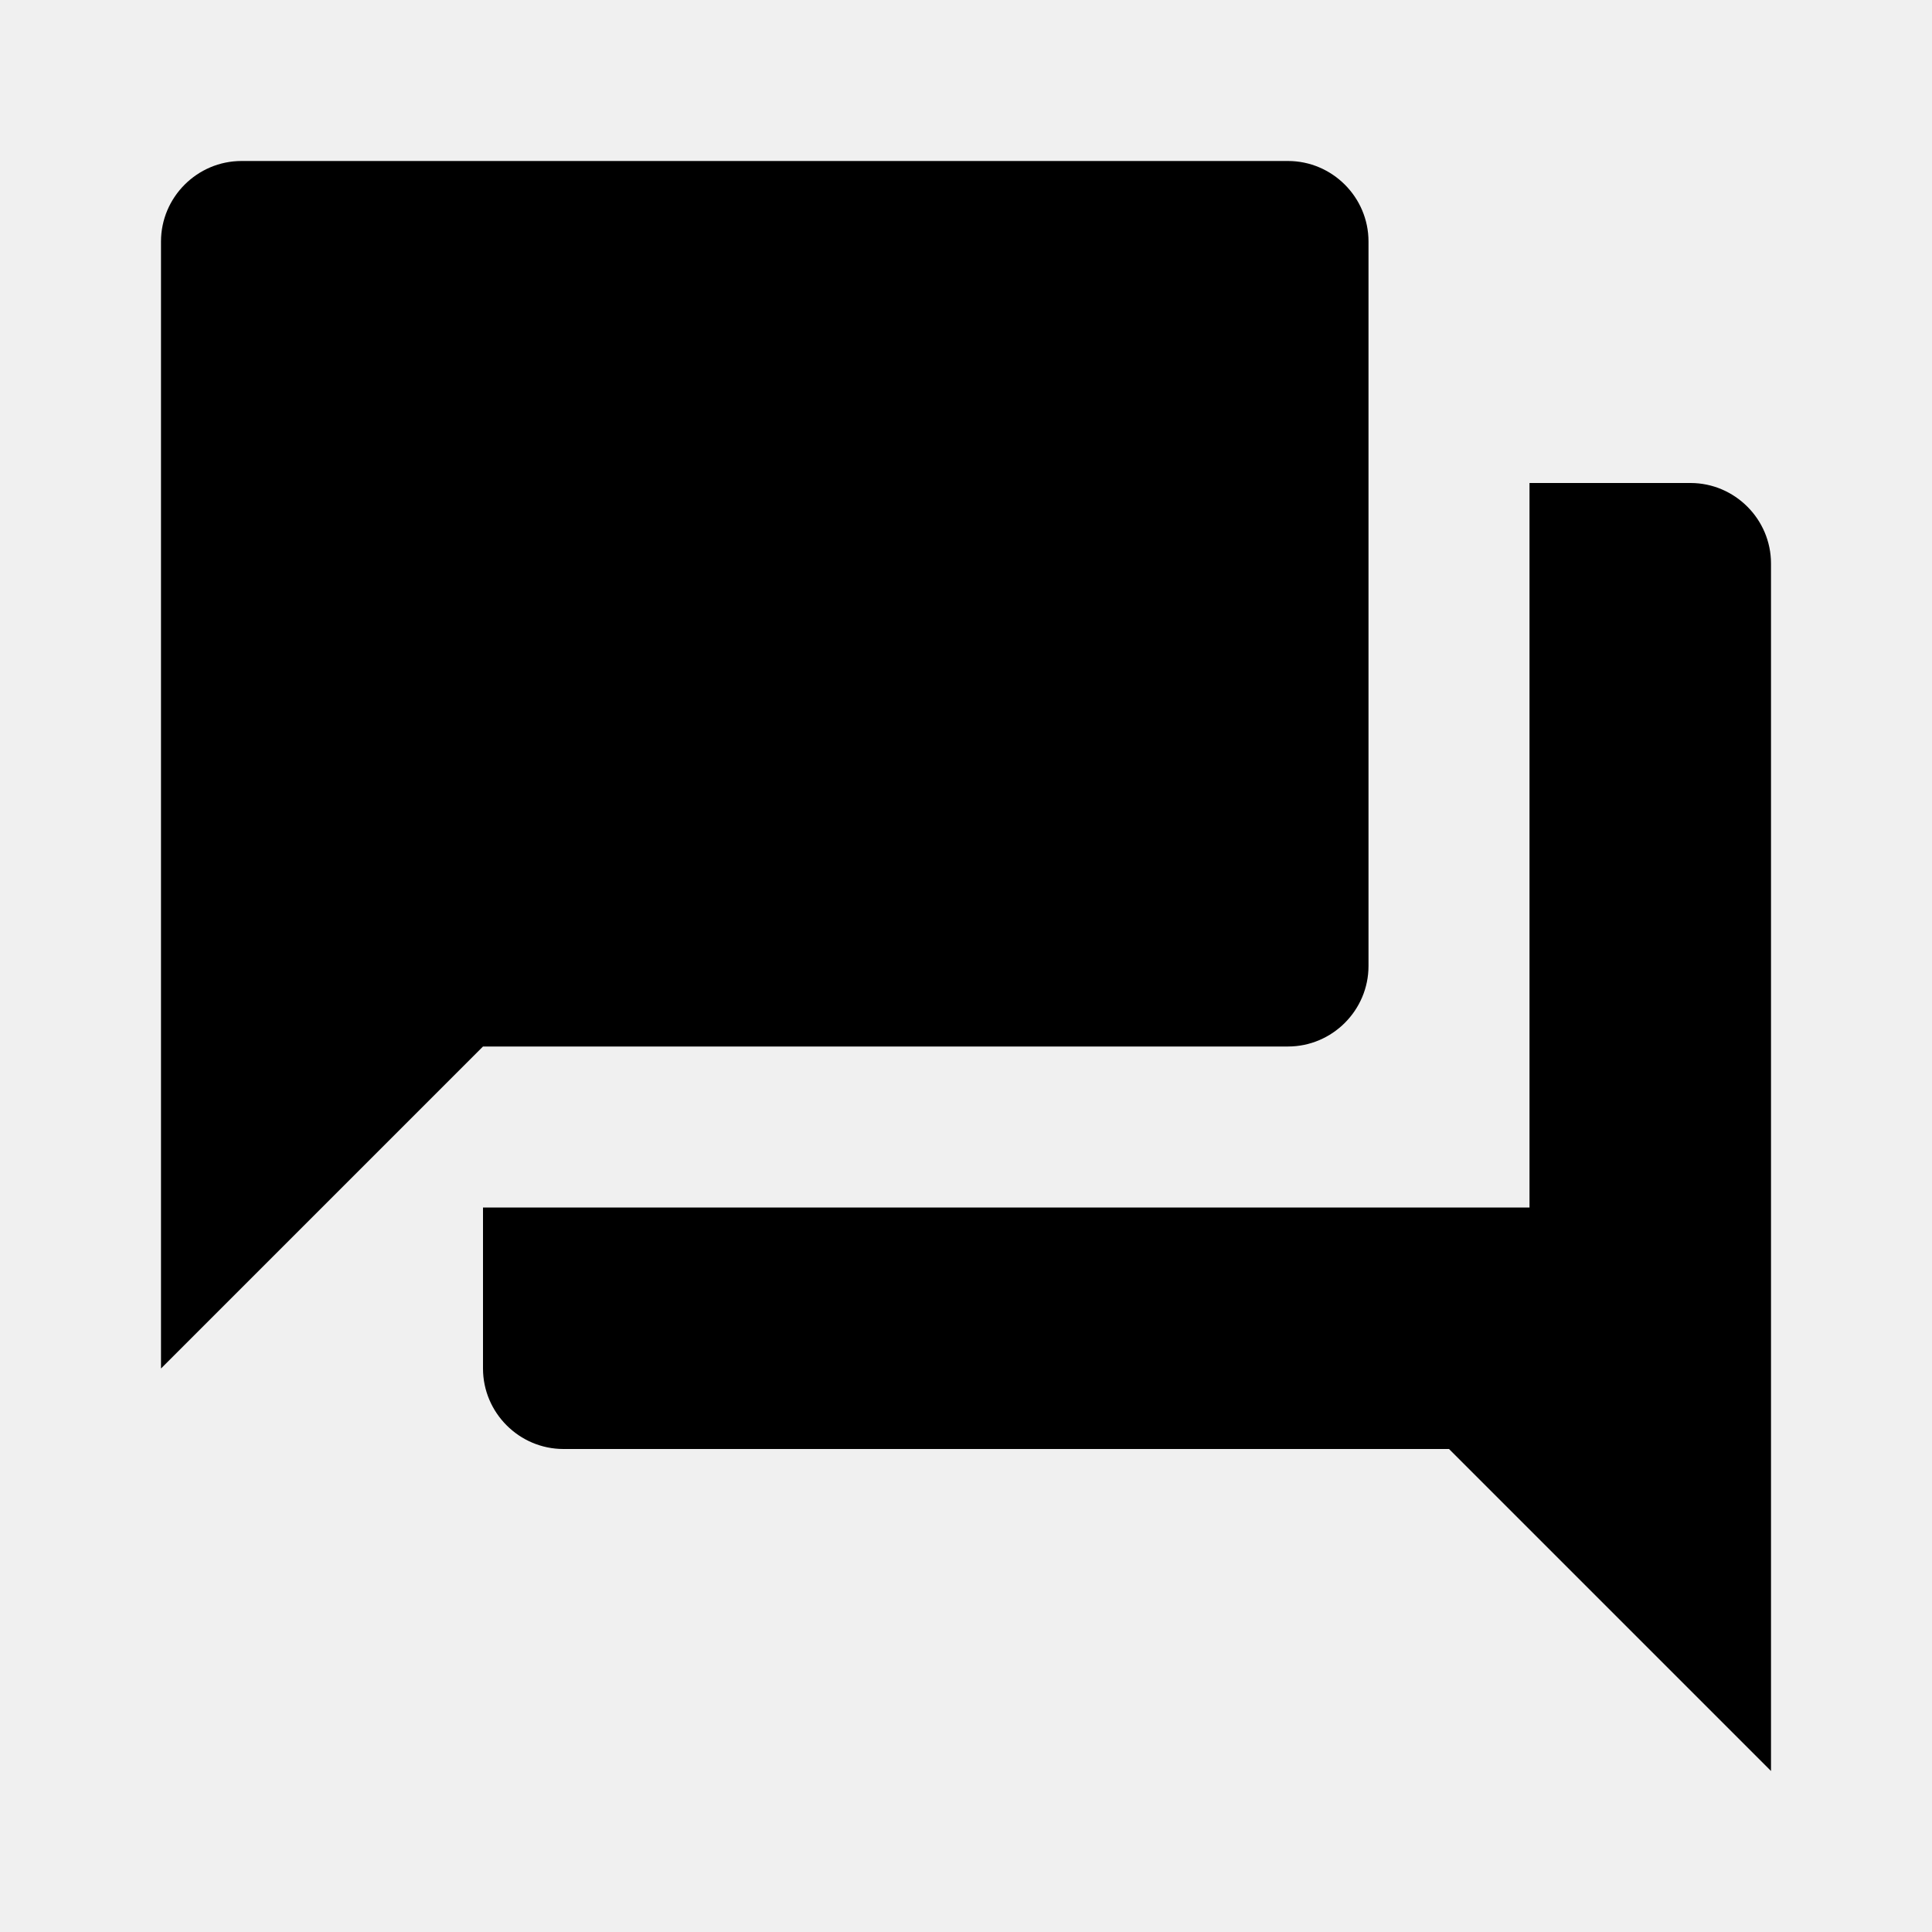
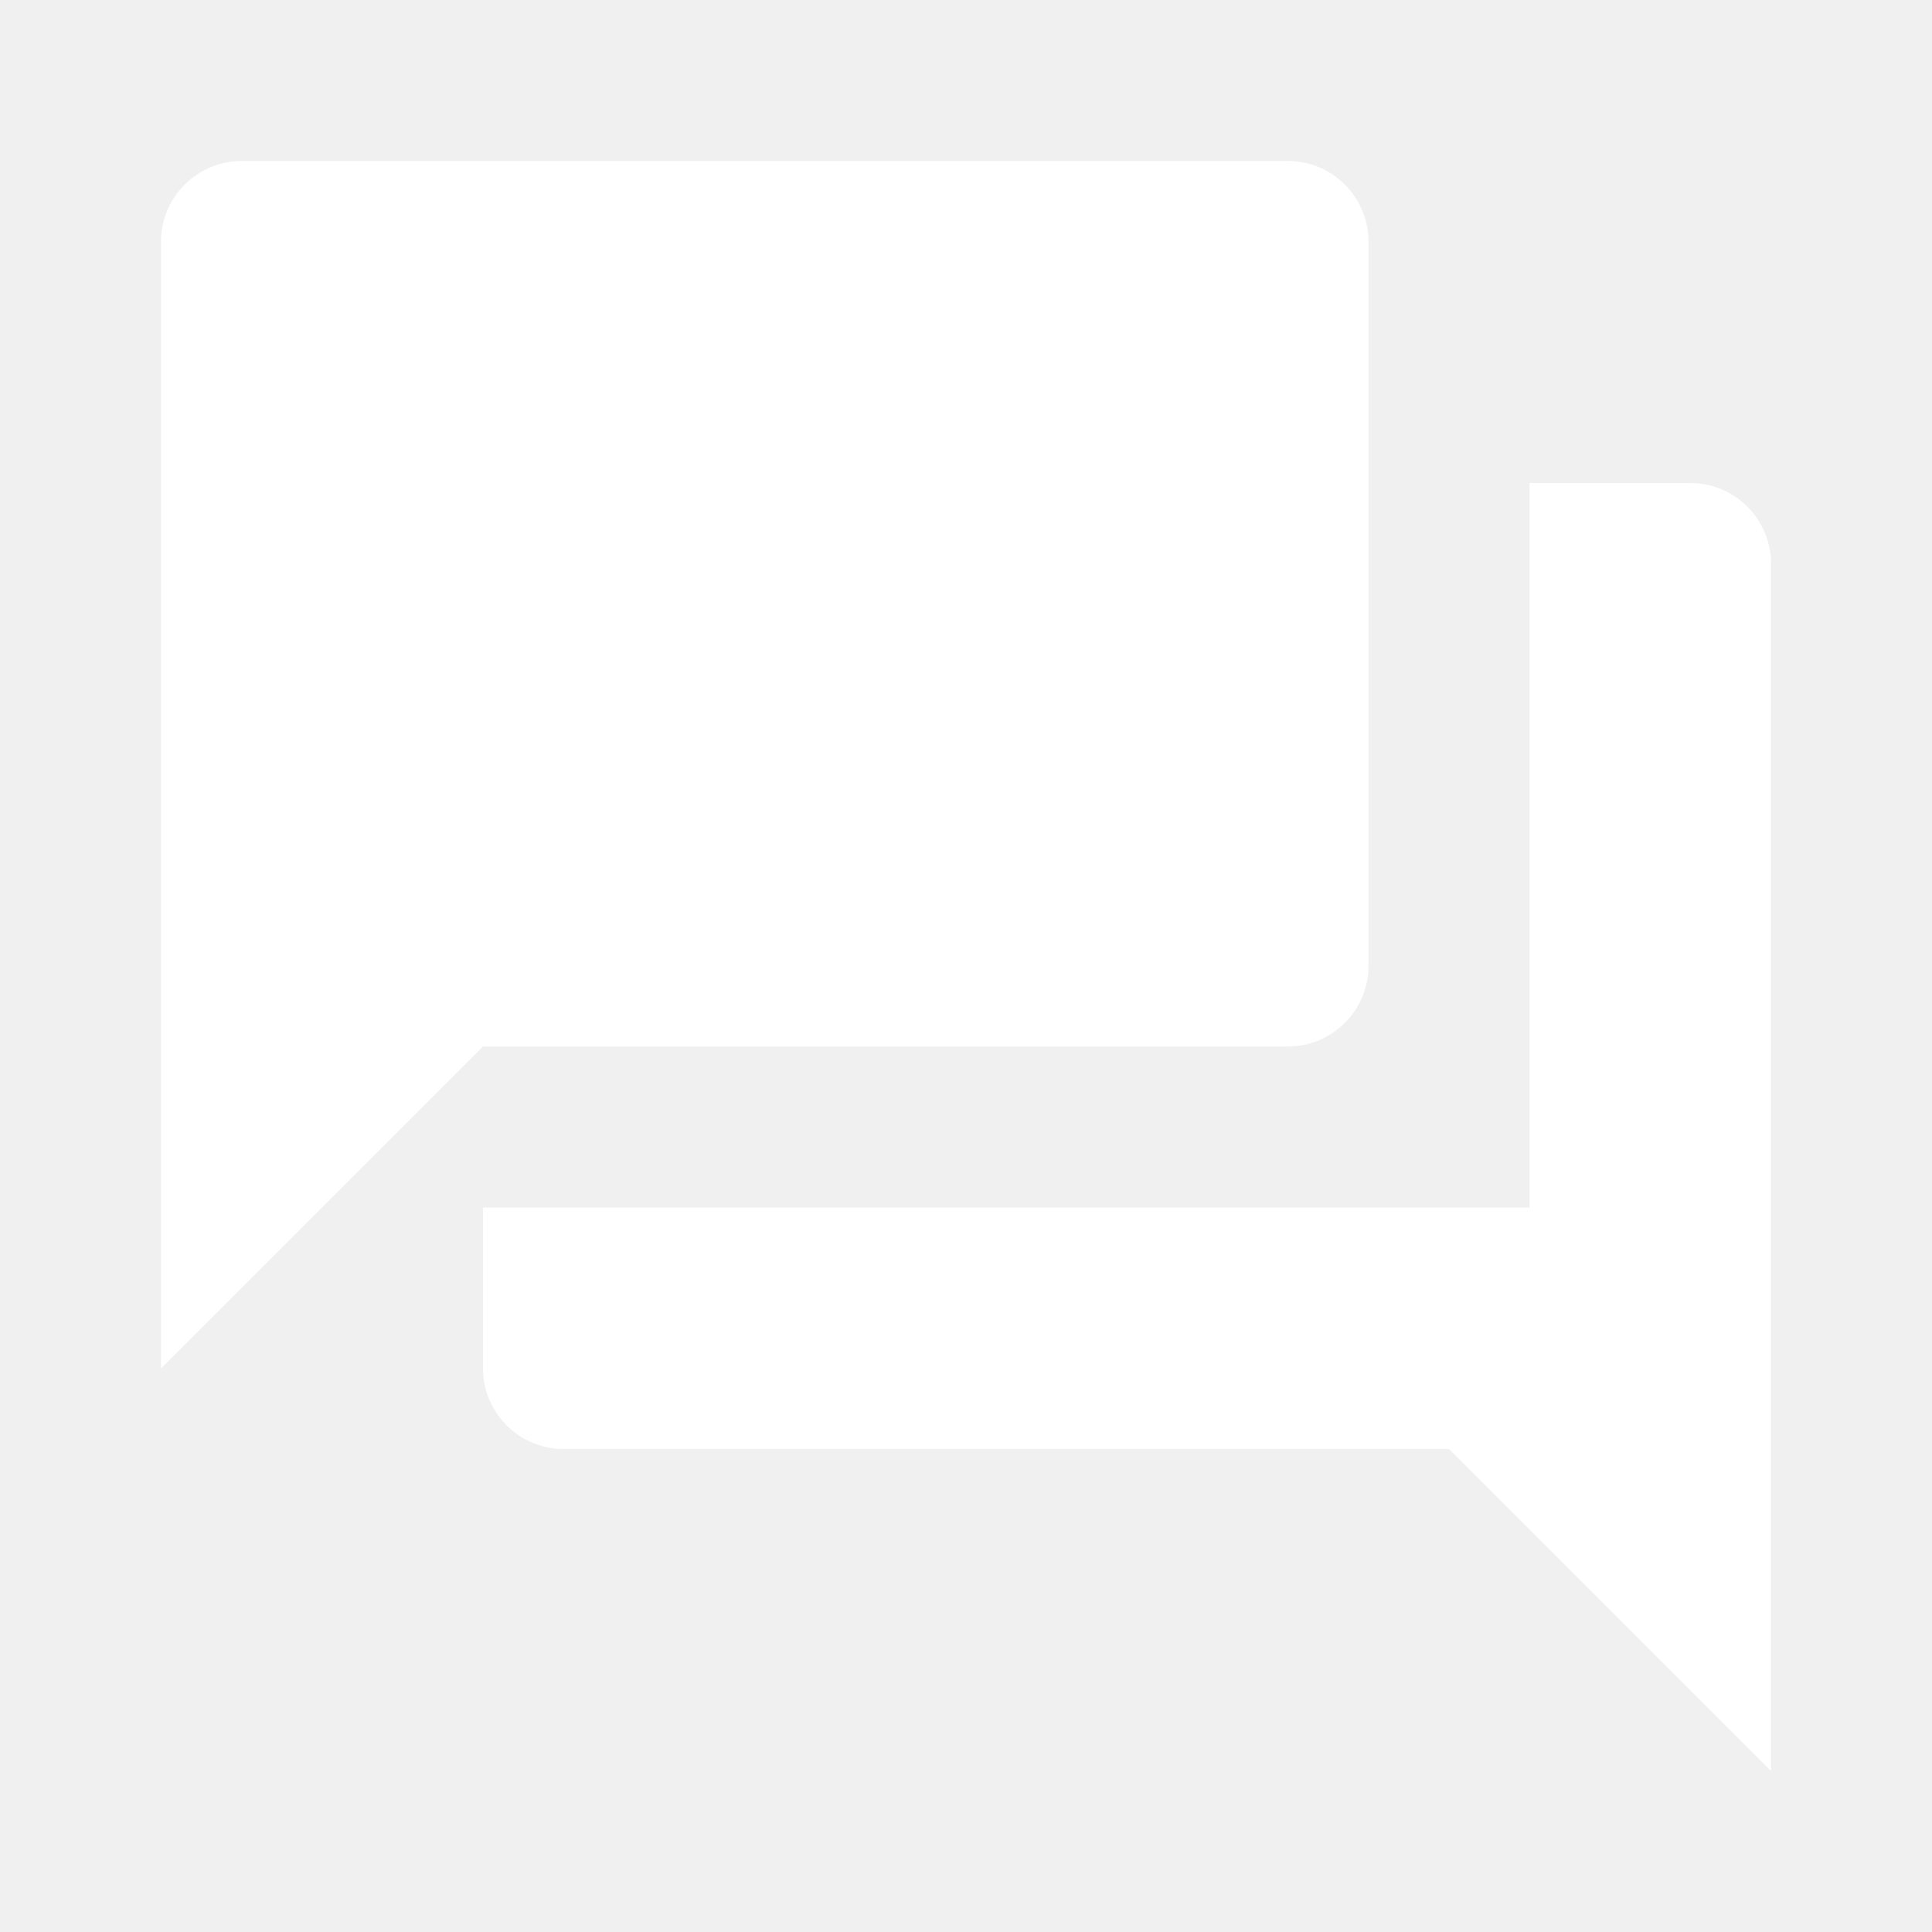
<svg xmlns="http://www.w3.org/2000/svg" width="24" height="24" viewBox="0 0 24 24">
  <path d="M0 0h24v24h-24z" fill="none" />
-   <path d="M21 6h-2v9h-13v2c0 .55.45 1 1 1h11l4 4v-15c0-.55-.45-1-1-1zm-4 6v-9c0-.55-.45-1-1-1h-13c-.55 0-1 .45-1 1v14l4-4h10c.55 0 1-.45 1-1z" />
+   <path d="M21 6h-2v9h-13v2c0 .55.45 1 1 1h11l4 4v-15c0-.55-.45-1-1-1zm-4 6v-9c0-.55-.45-1-1-1h-13c-.55 0-1 .45-1 1v14l4-4h10c.55 0 1-.45 1-1z" fill="white" />
</svg>
